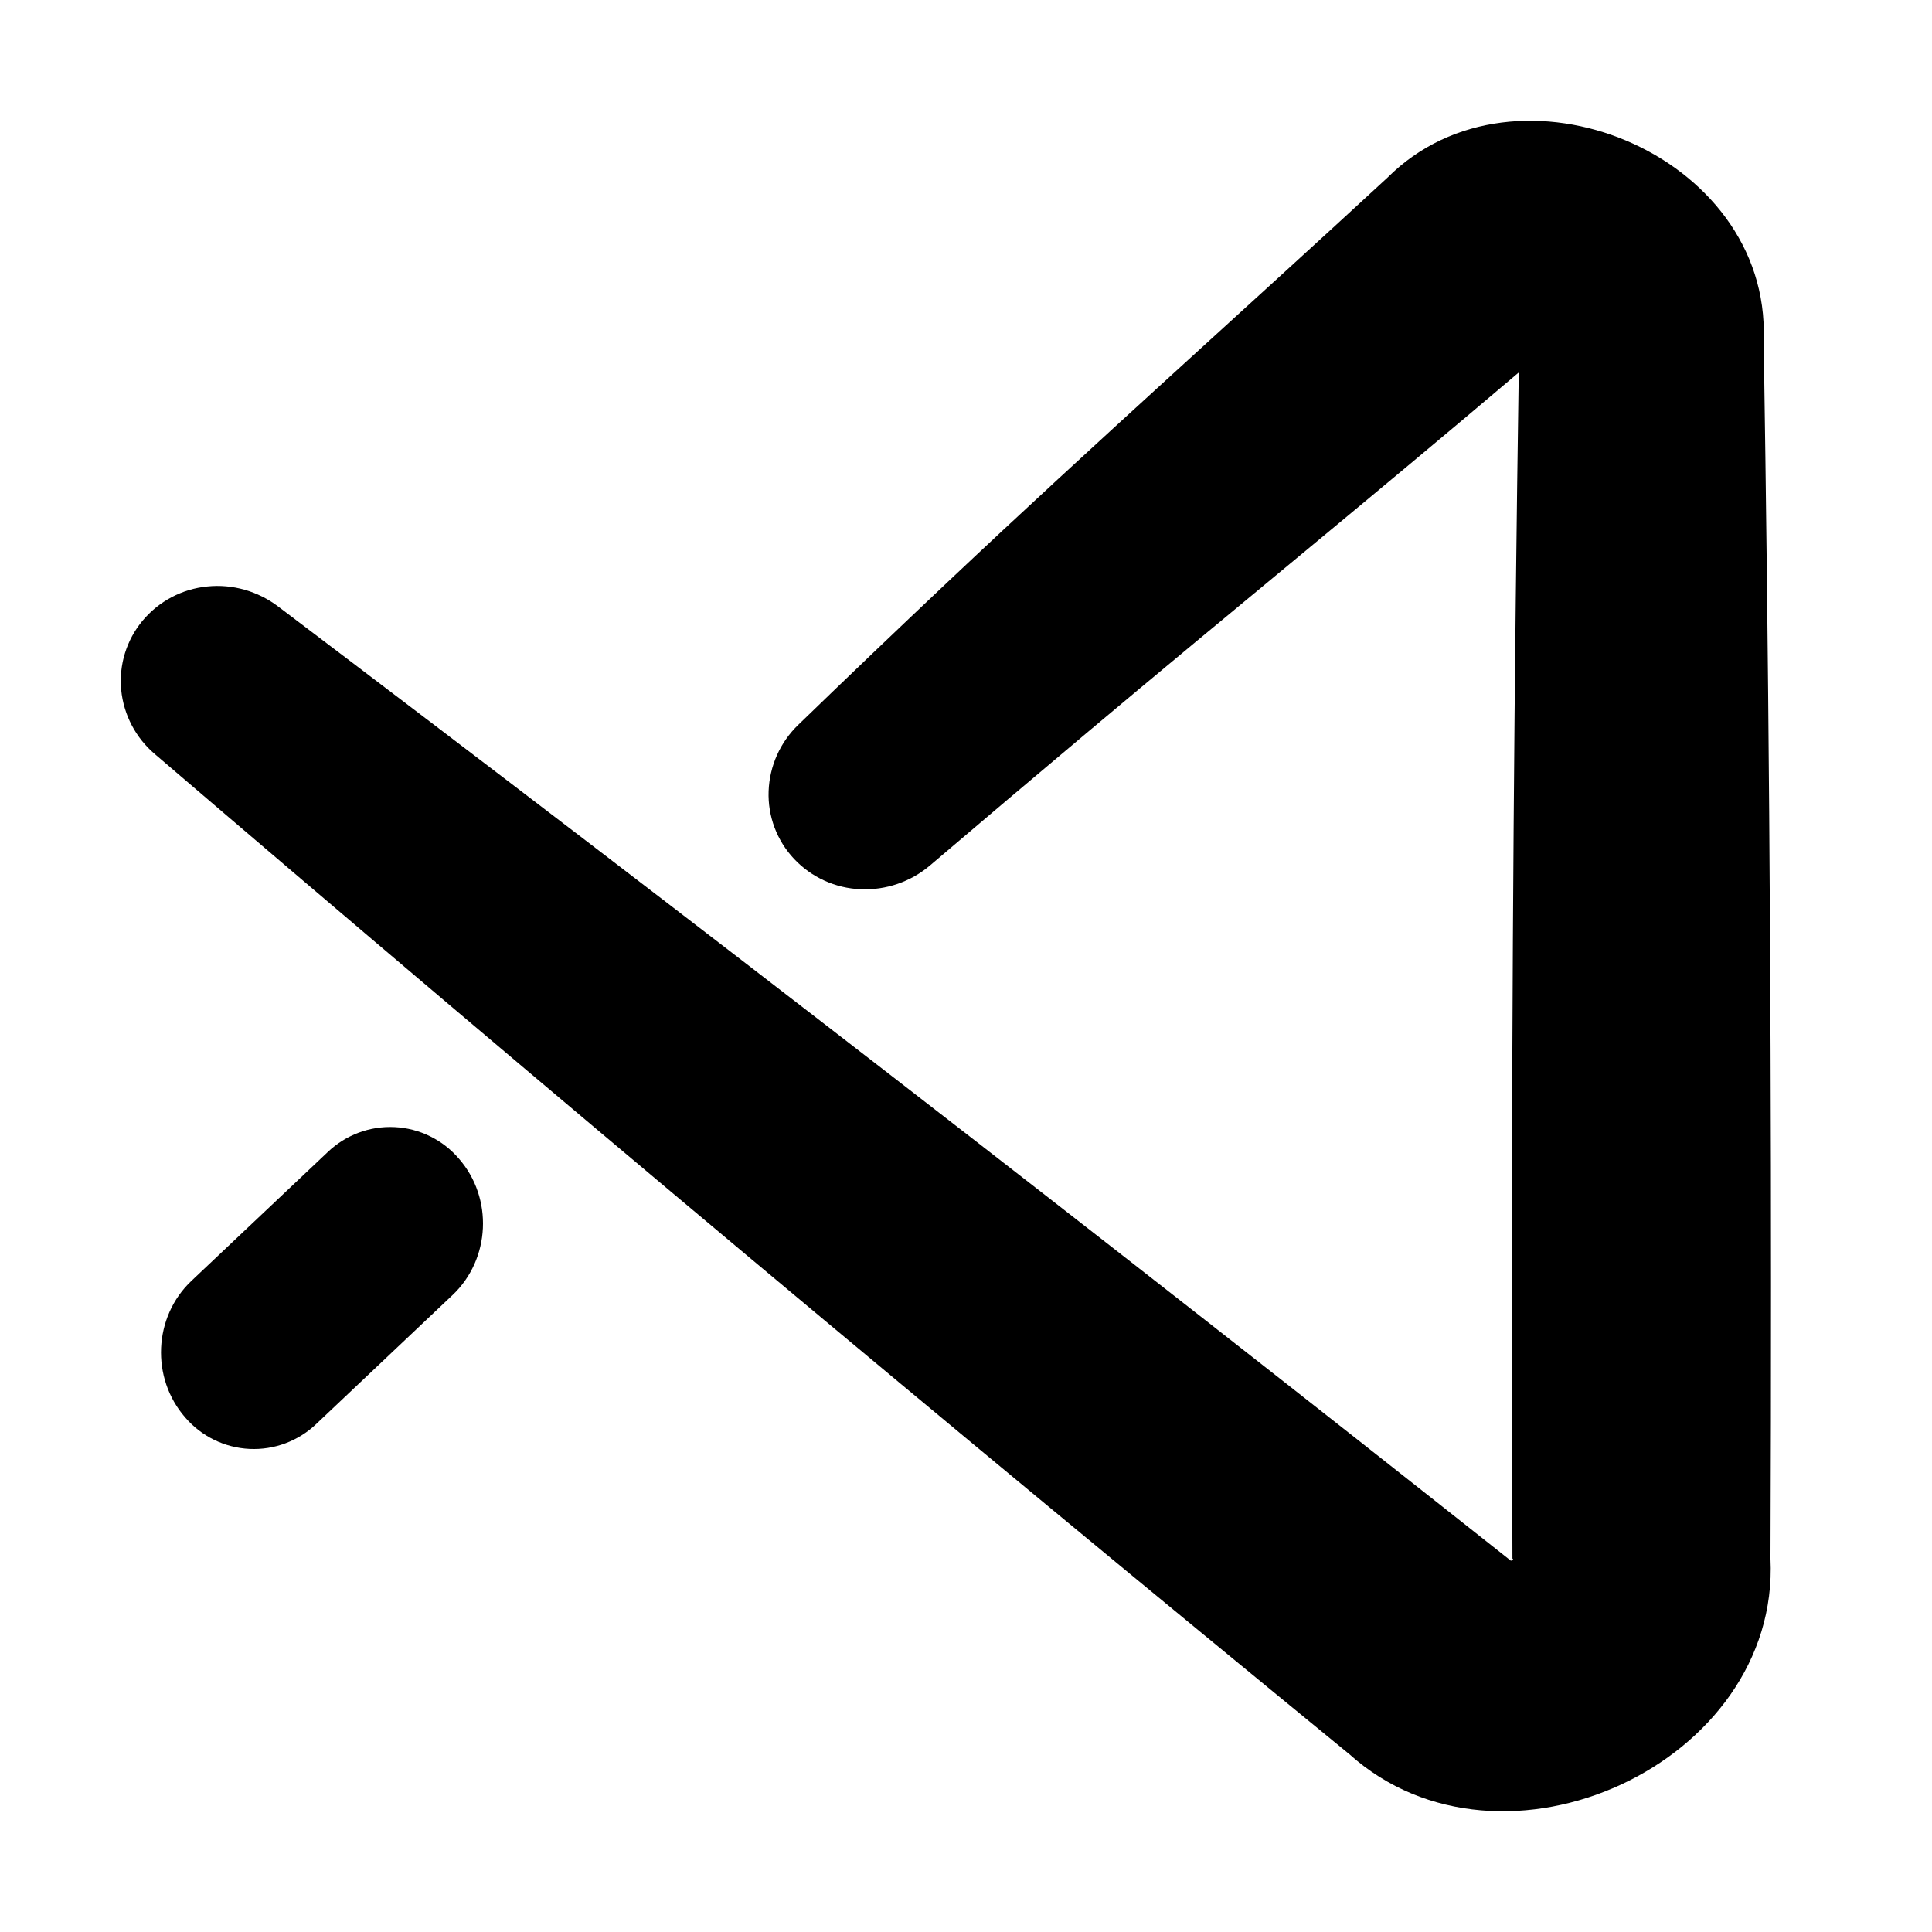
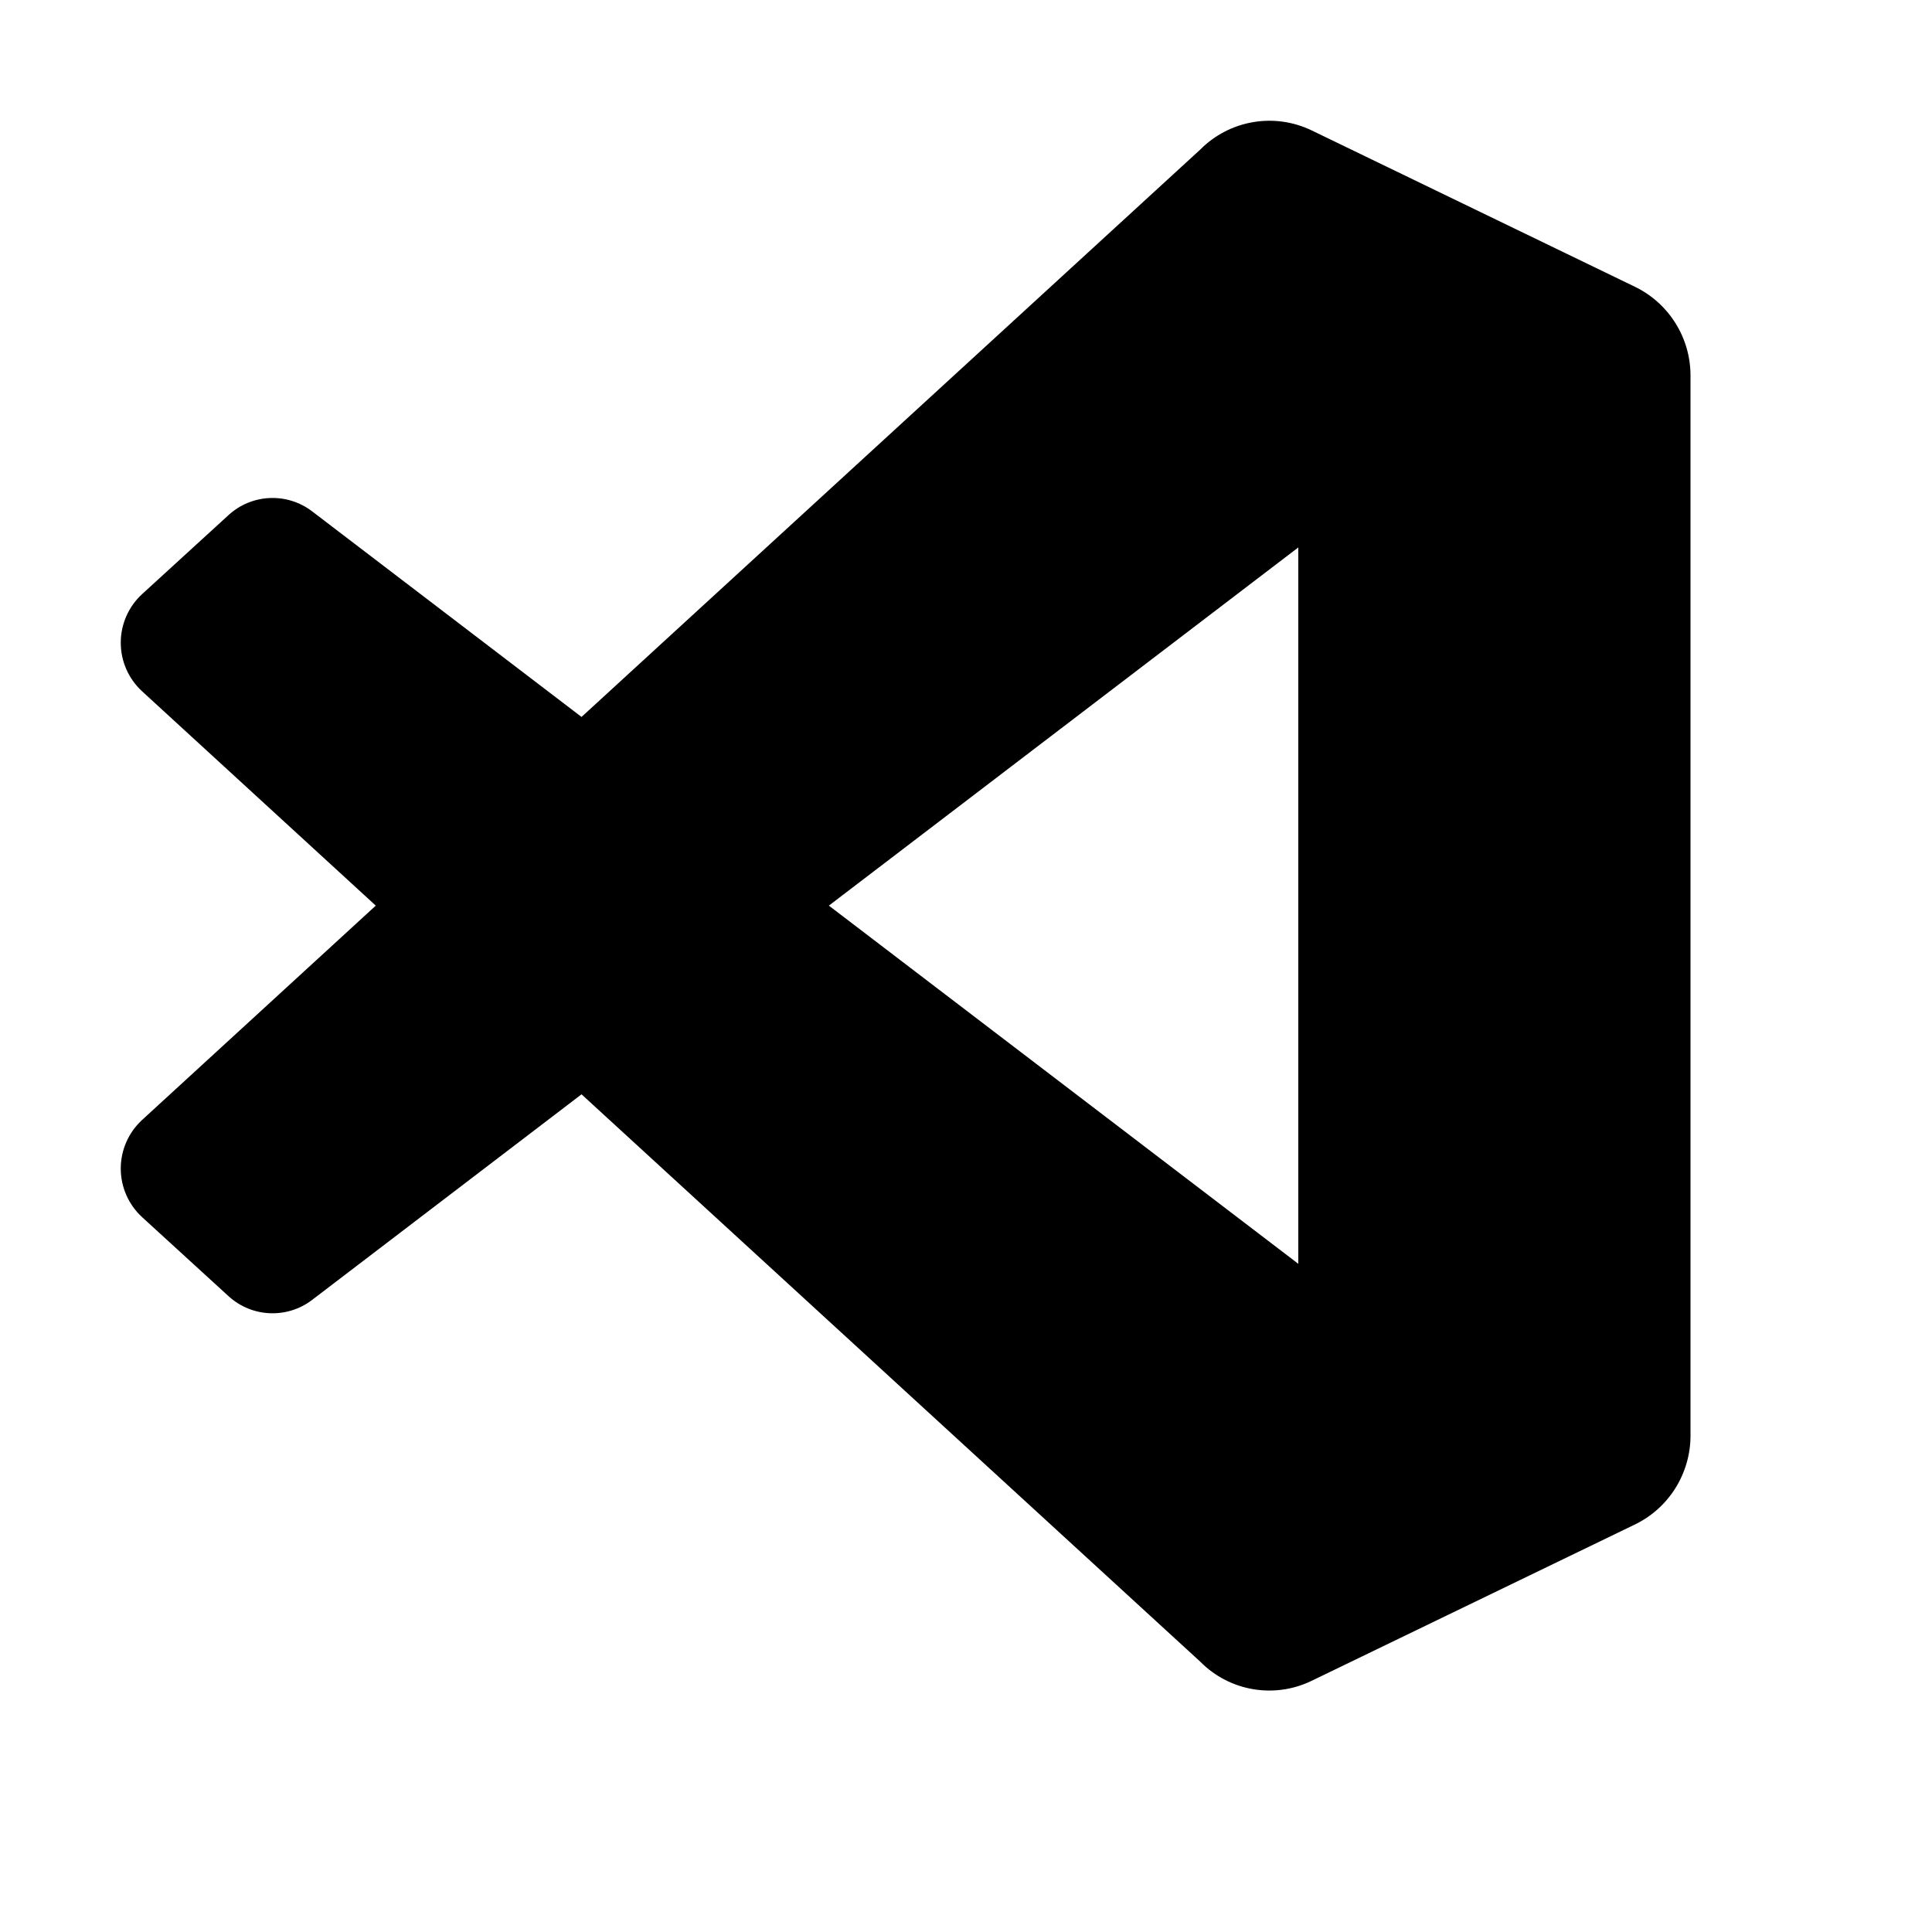
<svg xmlns="http://www.w3.org/2000/svg" viewBox="0 0 48 48">
-   <path d="M34.474 4.411c3.195-3.189 9.511-.595 9.344 4.027q.183 11.735.182 23.472.001 3.407-.013 6.814c.242 5.088-6.667 8.267-10.462 4.859A1753 1753 0 0 1 3.853 18.74a2.4 2.4 0 0 1-.842-1.599 2.34 2.34 0 0 1 .531-1.72 2.4 2.4 0 0 1 1.606-.85c.63-.066 1.26.117 1.76.495a1750 1750 0 0 1 30.618 23.701c.021.03.097-.047.05-.043q-.013-3.407-.013-6.814 0-11.328.17-22.656c-3.577 3.039-7.189 5.974-10.733 8.954a772 772 0 0 0-3.891 3.291 2.5 2.5 0 0 1-1.728.594 2.4 2.4 0 0 1-1.653-.755 2.33 2.33 0 0 1-.632-1.682 2.41 2.41 0 0 1 .738-1.649 402 402 0 0 1 3.718-3.554c3.62-3.418 7.318-6.714 10.922-10.042M8.14 28.625a2.245 2.245 0 0 1 3.26.16c.858.98.787 2.498-.156 3.39l-3.383 3.2a2.246 2.246 0 0 1-3.26-.159c-.857-.981-.789-2.499.153-3.391z" />
+   <path d="M32.59 41.758a2.41 2.41 0 0 1-2.77-.474L14.448 27.188l-6.695 5.109a1.62 1.62 0 0 1-2.074-.093l-2.147-1.963a1.64 1.64 0 0 1-.002-2.416L9.336 22.5 3.53 17.175a1.64 1.64 0 0 1 .002-2.416l2.147-1.963a1.62 1.62 0 0 1 2.074-.093l6.695 5.109L29.82 3.716a2.42 2.42 0 0 1 2.77-.475l8.03 3.884A2.45 2.45 0 0 1 42 9.333V24h-9.744V13.601L20.593 22.5l11.663 8.899V24H42v11.667c0 .941-.537 1.8-1.38 2.208z" />
</svg>
